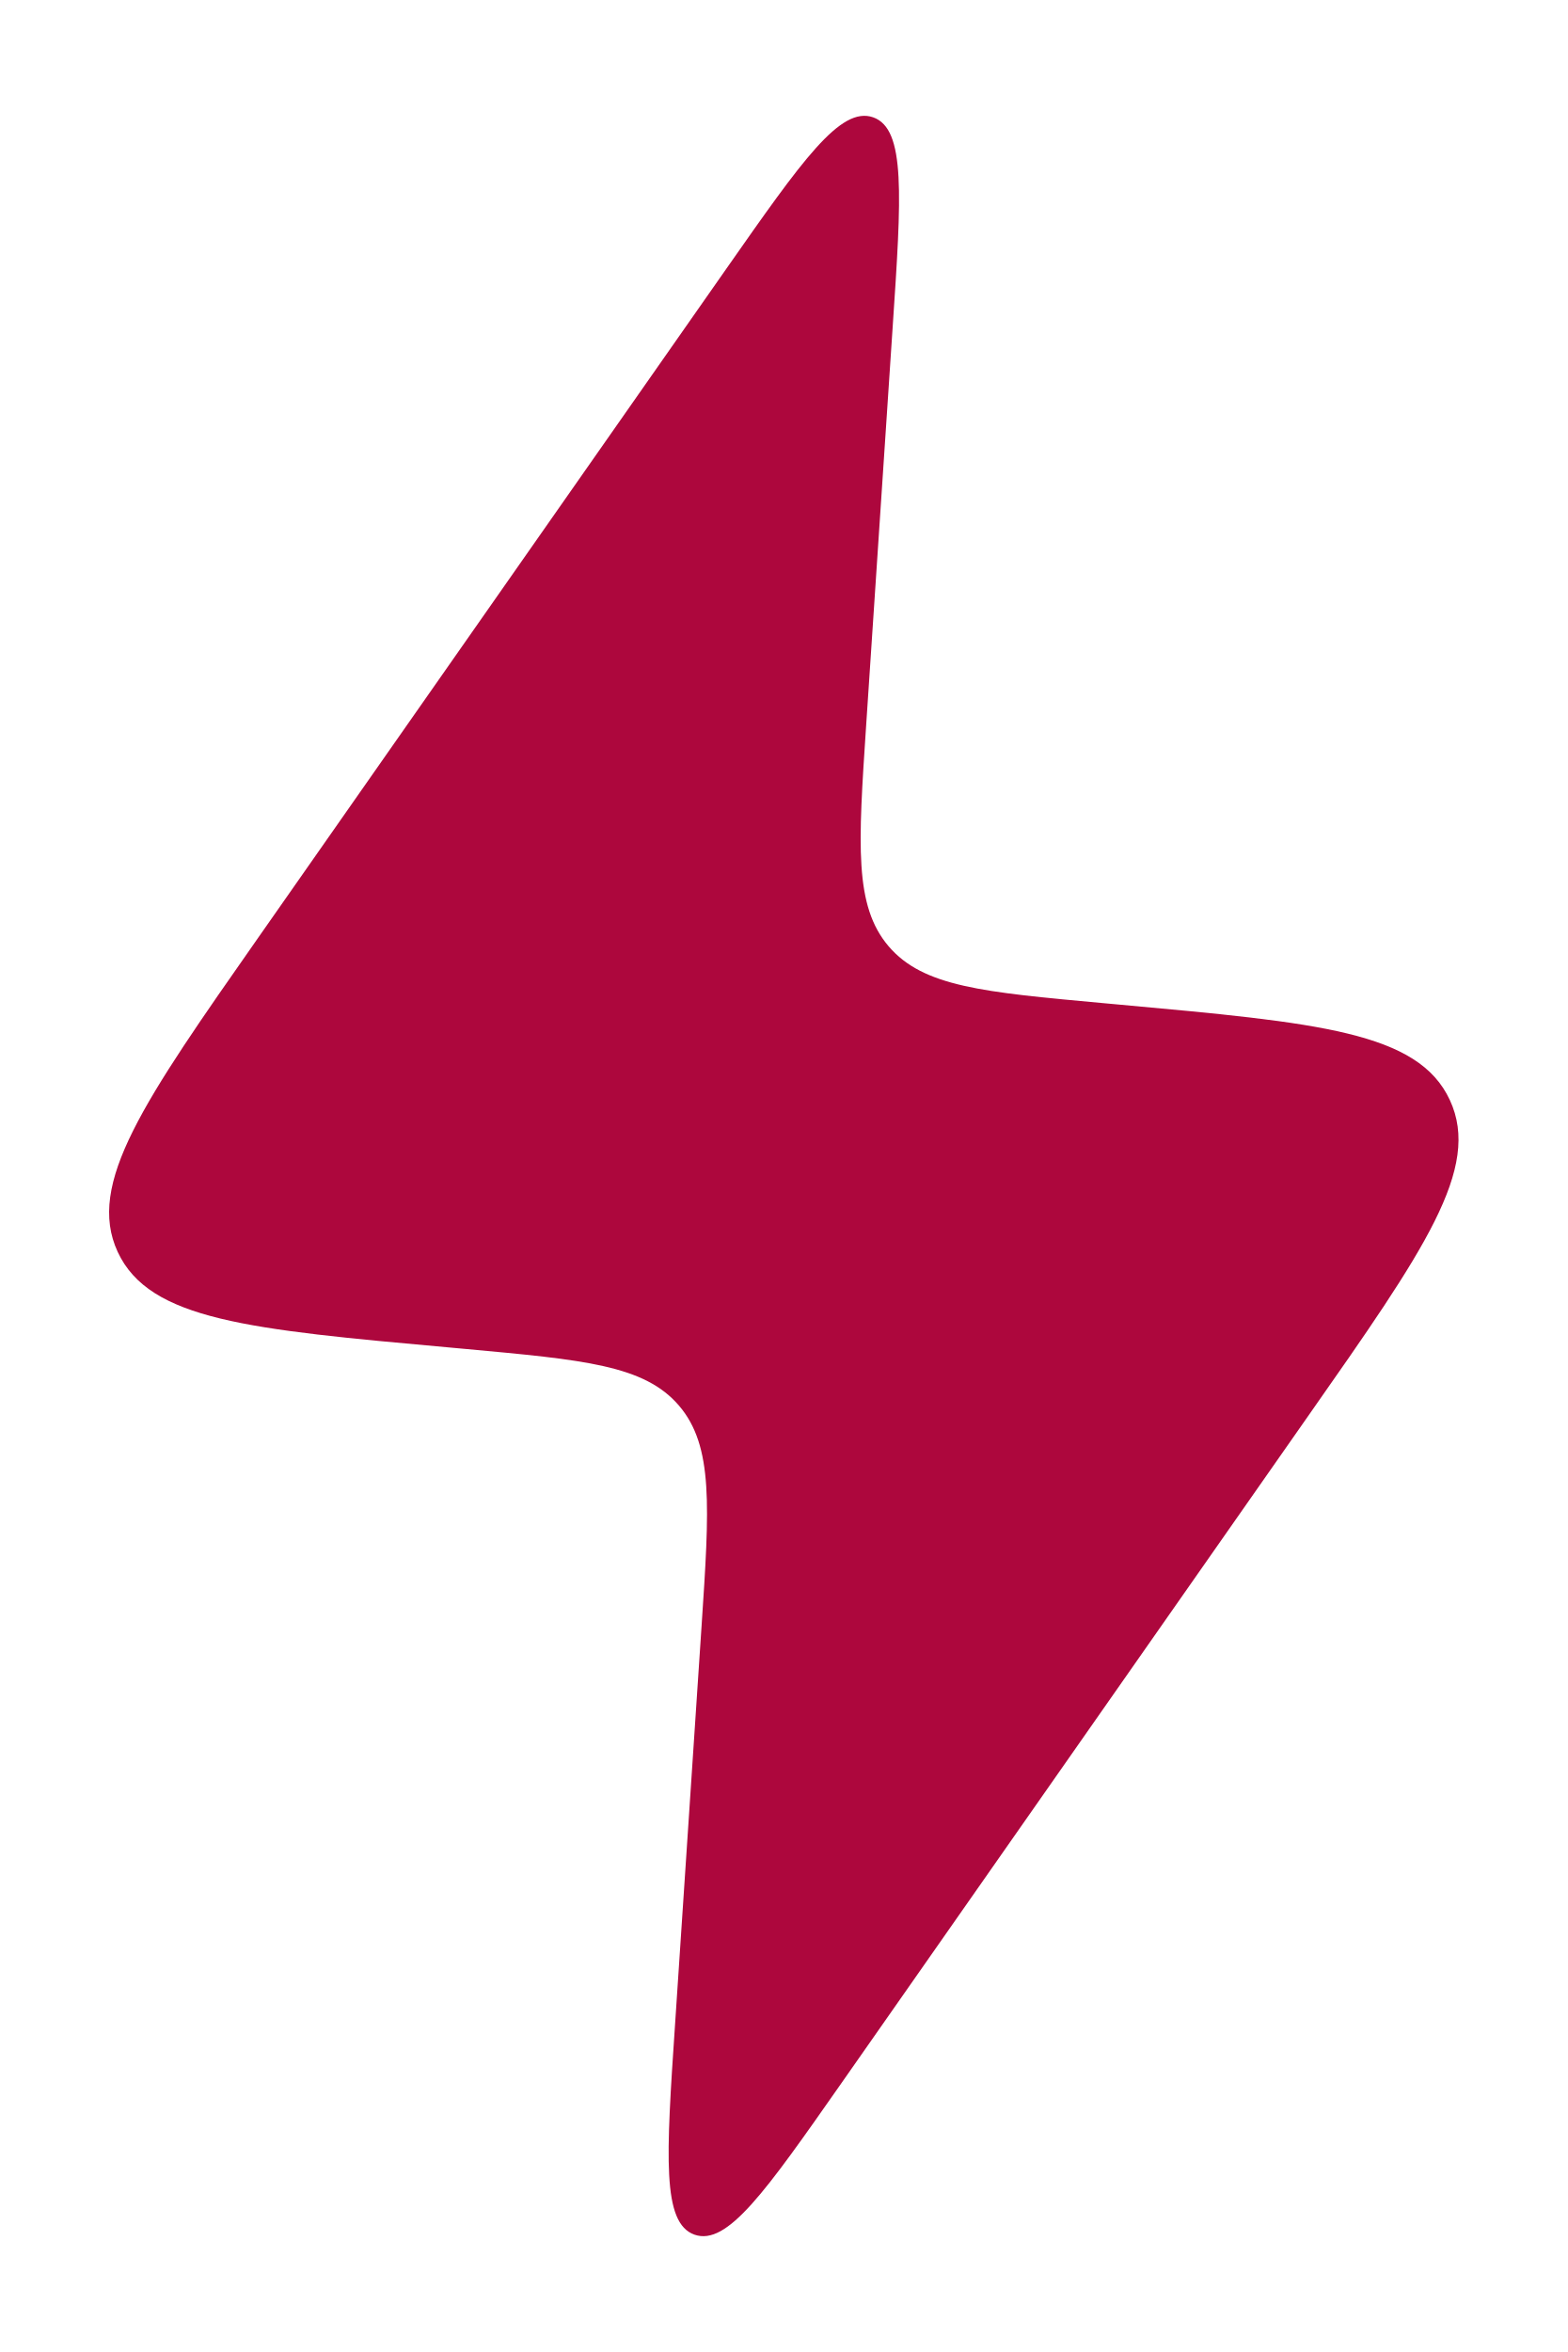
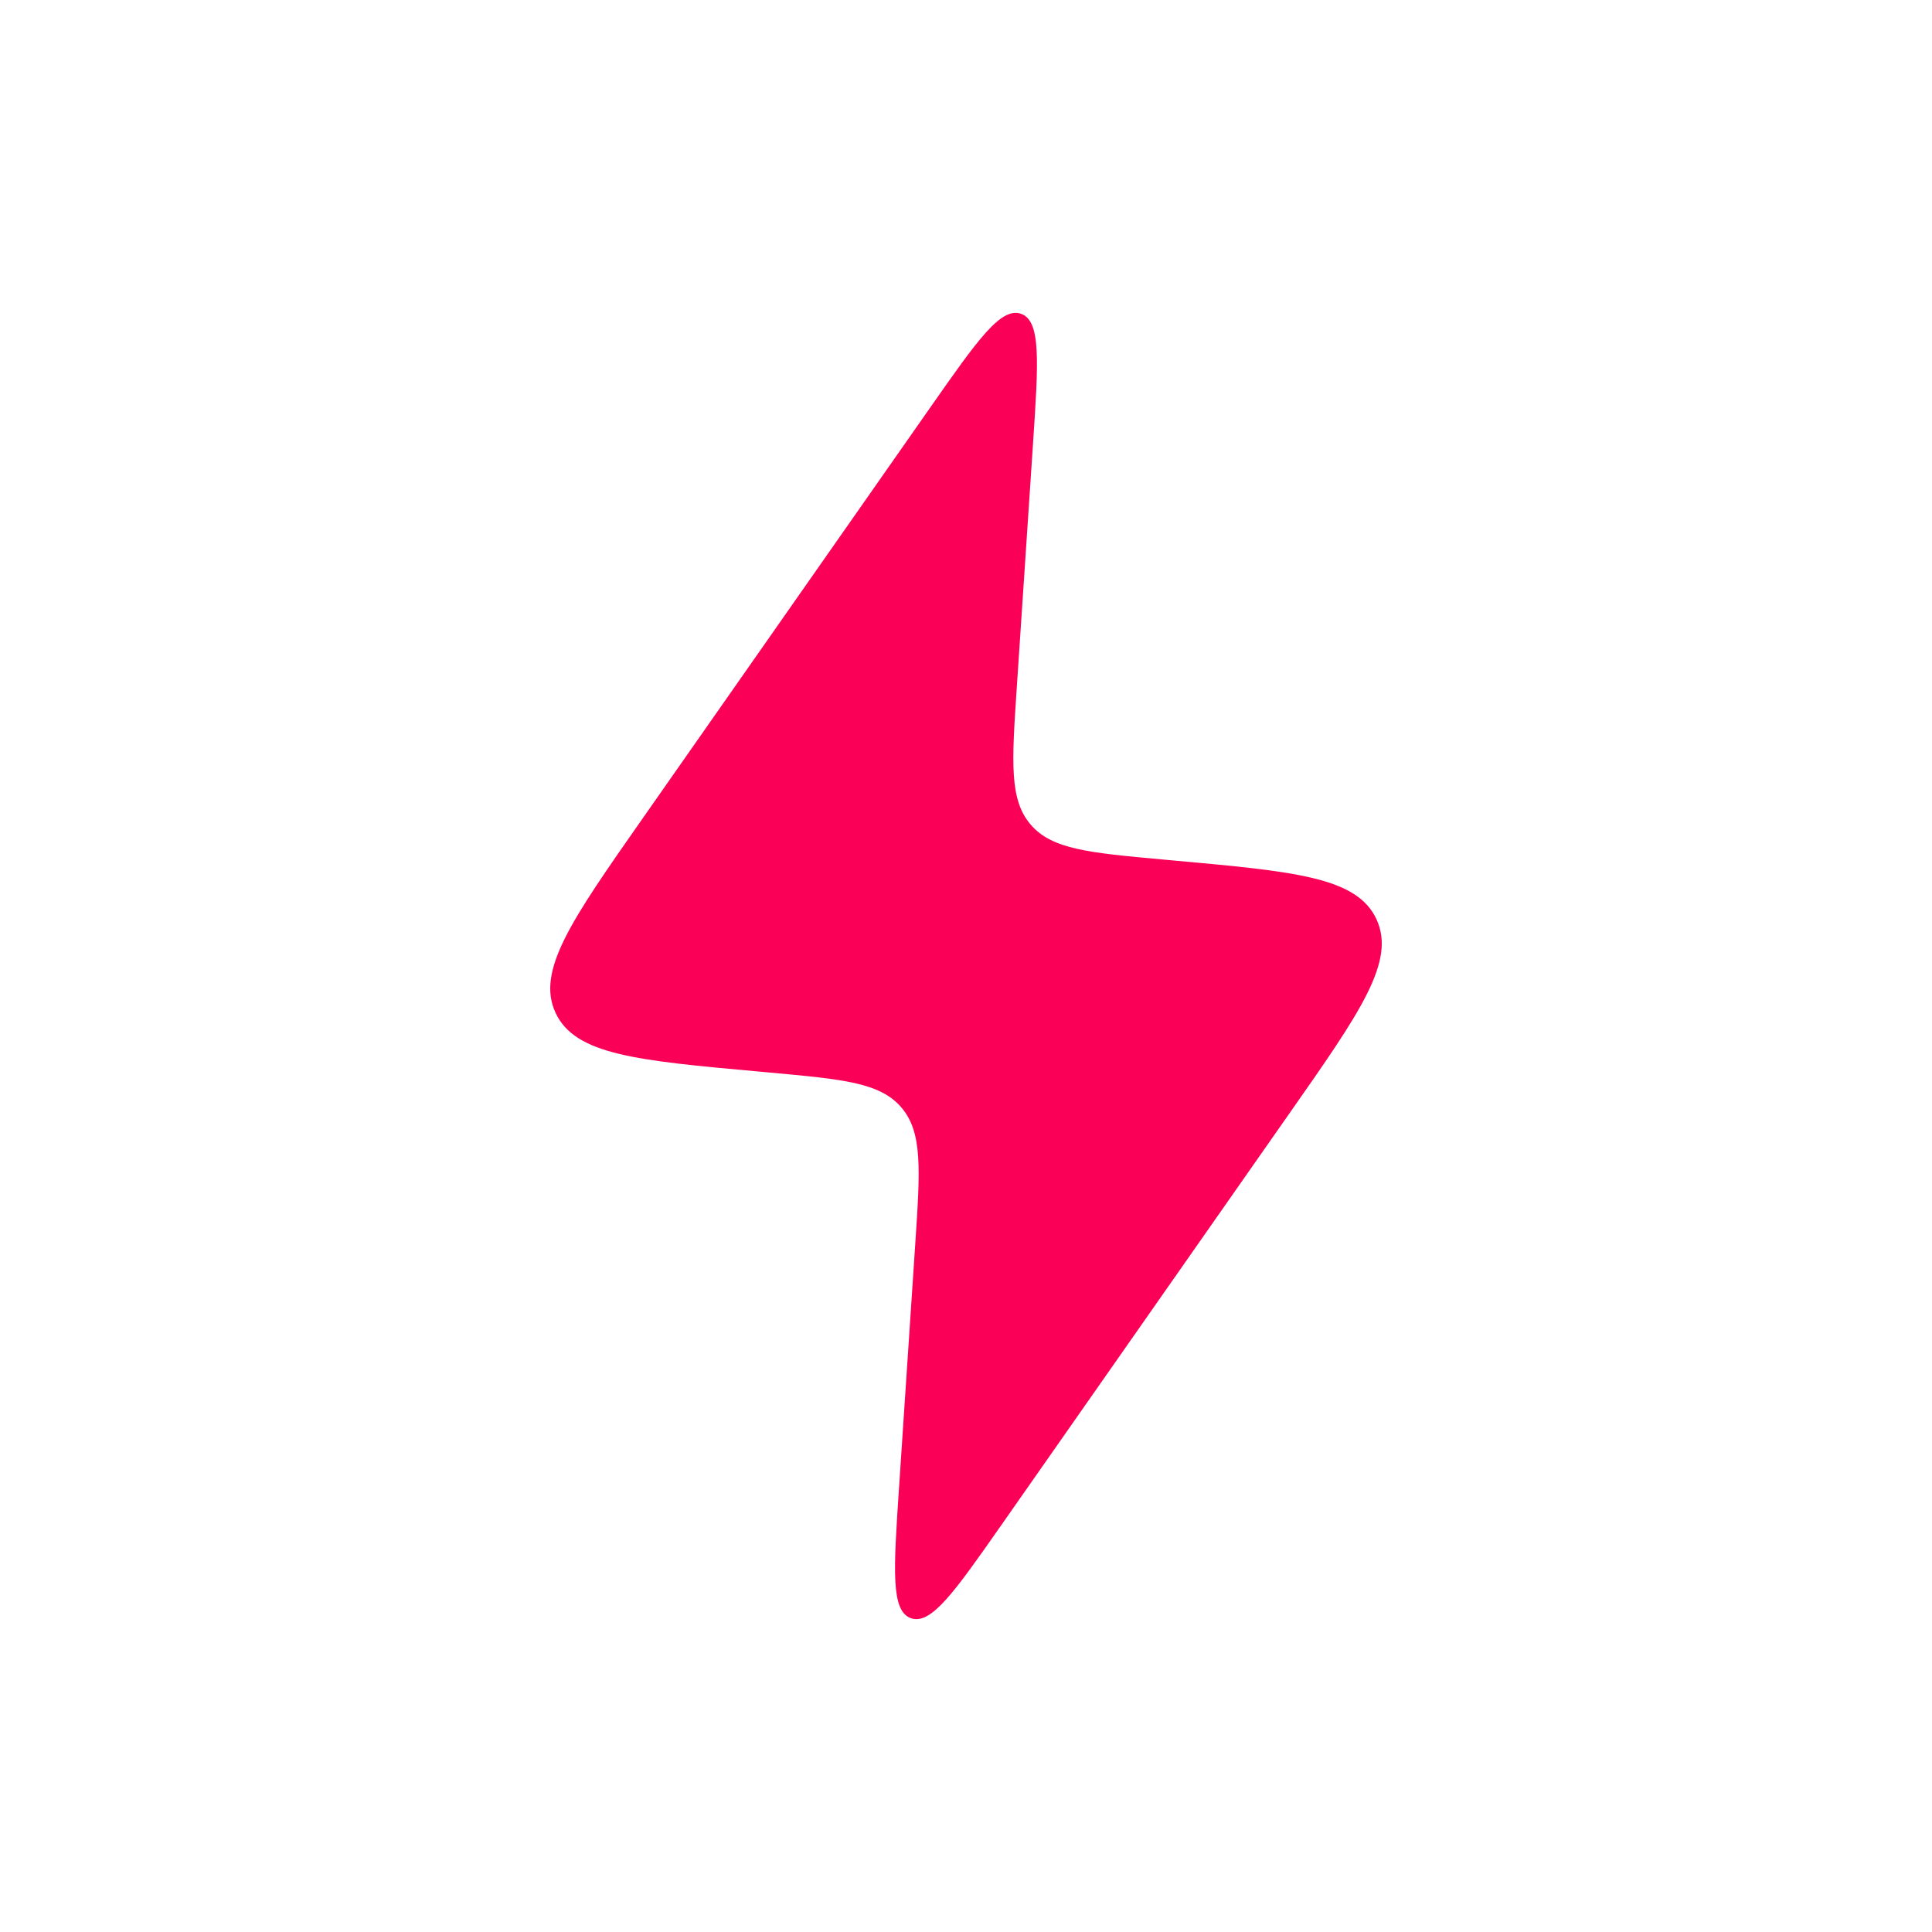
- <svg xmlns="http://www.w3.org/2000/svg" width="12" height="18" viewBox="0 0 12 18" fill="none">
-   <path d="M3.556 10.323L3.436 10.312C1.908 10.174 1.144 10.104 0.901 9.581C0.659 9.059 1.099 8.43 1.978 7.174L5.561 2.055C6.142 1.225 6.433 0.81 6.684 0.898C6.934 0.987 6.901 1.492 6.833 2.503L6.63 5.552C6.569 6.472 6.538 6.932 6.802 7.242C7.067 7.552 7.526 7.593 8.444 7.677L8.564 7.688C10.092 7.827 10.856 7.896 11.098 8.419C11.341 8.941 10.901 9.57 10.021 10.826L6.439 15.945C5.858 16.775 5.567 17.19 5.316 17.102C5.066 17.013 5.099 16.508 5.167 15.497L5.37 12.448C5.431 11.528 5.462 11.068 5.198 10.758C4.933 10.448 4.474 10.407 3.556 10.323Z" fill="#AD073D" />
+ <svg xmlns="http://www.w3.org/2000/svg" width="24" height="24" viewBox="0 0 24 24" fill="none">
+   <path d="M9.556 13.323L9.436 13.312C7.908 13.174 7.144 13.104 6.901 12.581C6.659 12.059 7.099 11.43 7.978 10.174L11.561 5.055C12.142 4.225 12.433 3.81 12.684 3.898C12.934 3.987 12.9 4.492 12.833 5.503L12.63 8.552C12.569 9.472 12.538 9.932 12.802 10.242C13.067 10.552 13.526 10.593 14.444 10.677L14.564 10.688C16.092 10.826 16.856 10.896 17.099 11.419C17.341 11.941 16.901 12.57 16.021 13.826L12.439 18.945C11.858 19.775 11.567 20.19 11.316 20.102C11.066 20.013 11.1 19.508 11.167 18.497L11.37 15.448C11.431 14.528 11.462 14.068 11.198 13.758C10.933 13.448 10.474 13.407 9.556 13.323Z" fill="#FA0056" />
</svg>
